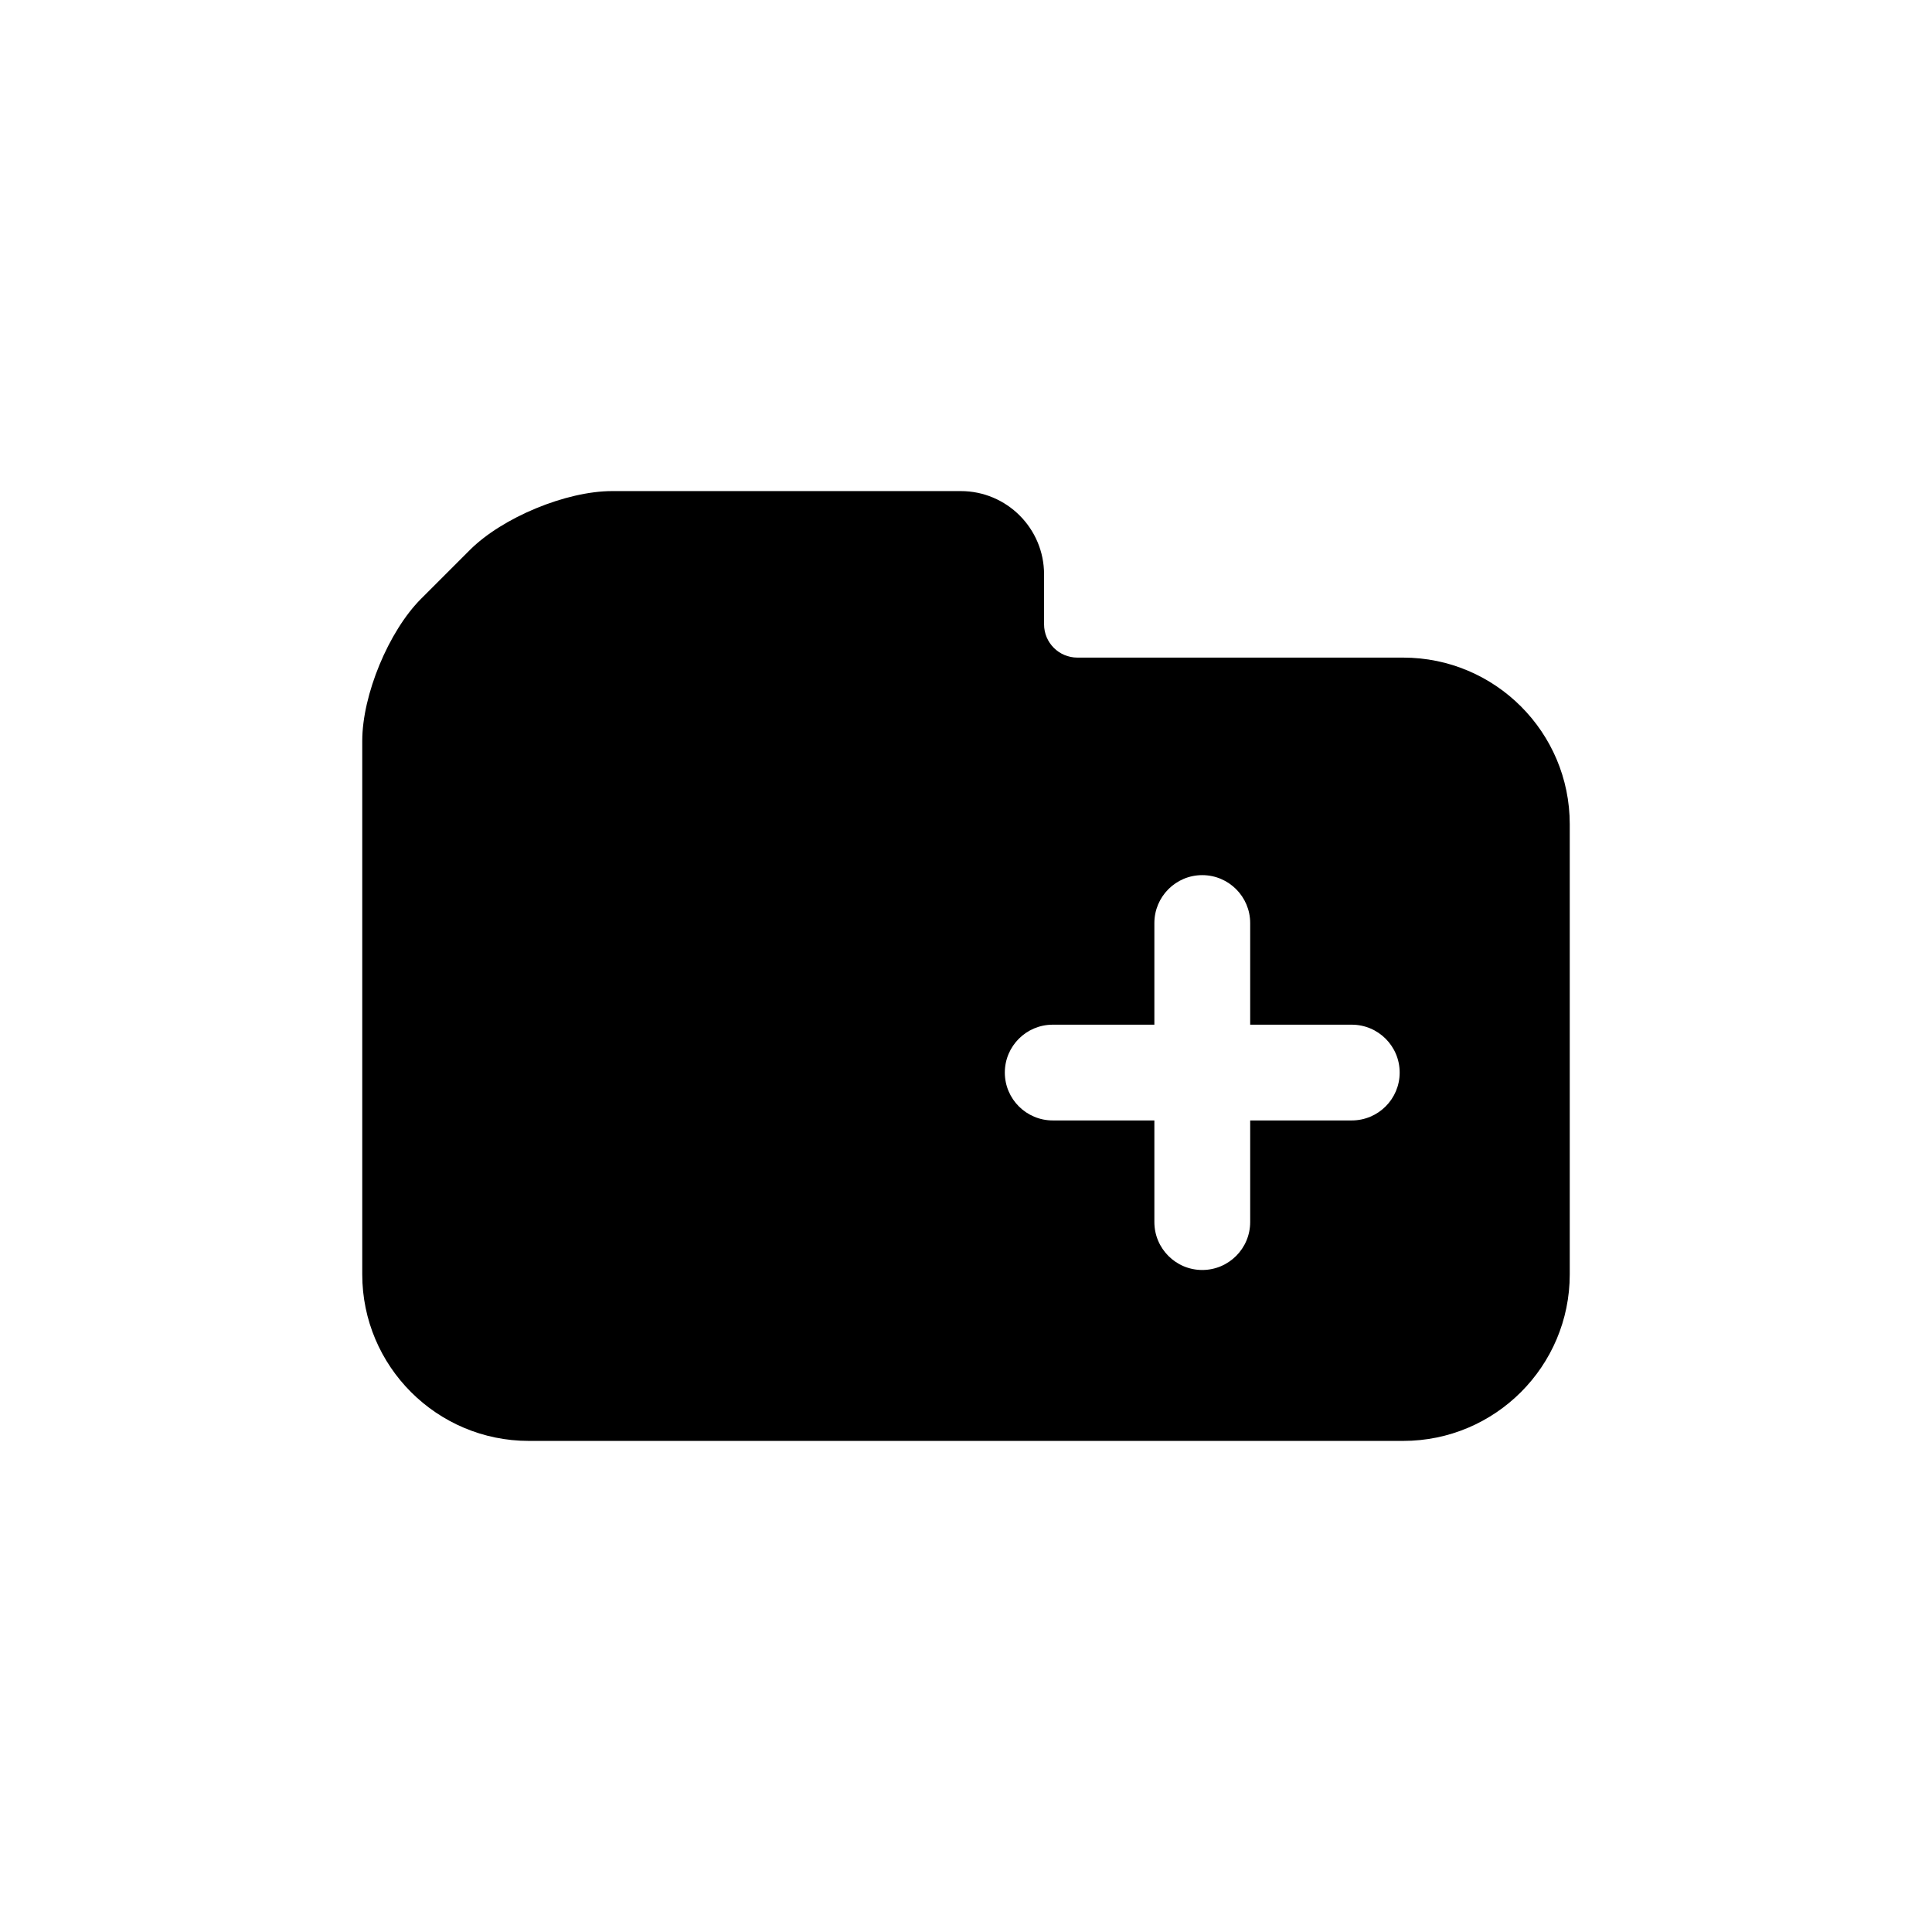
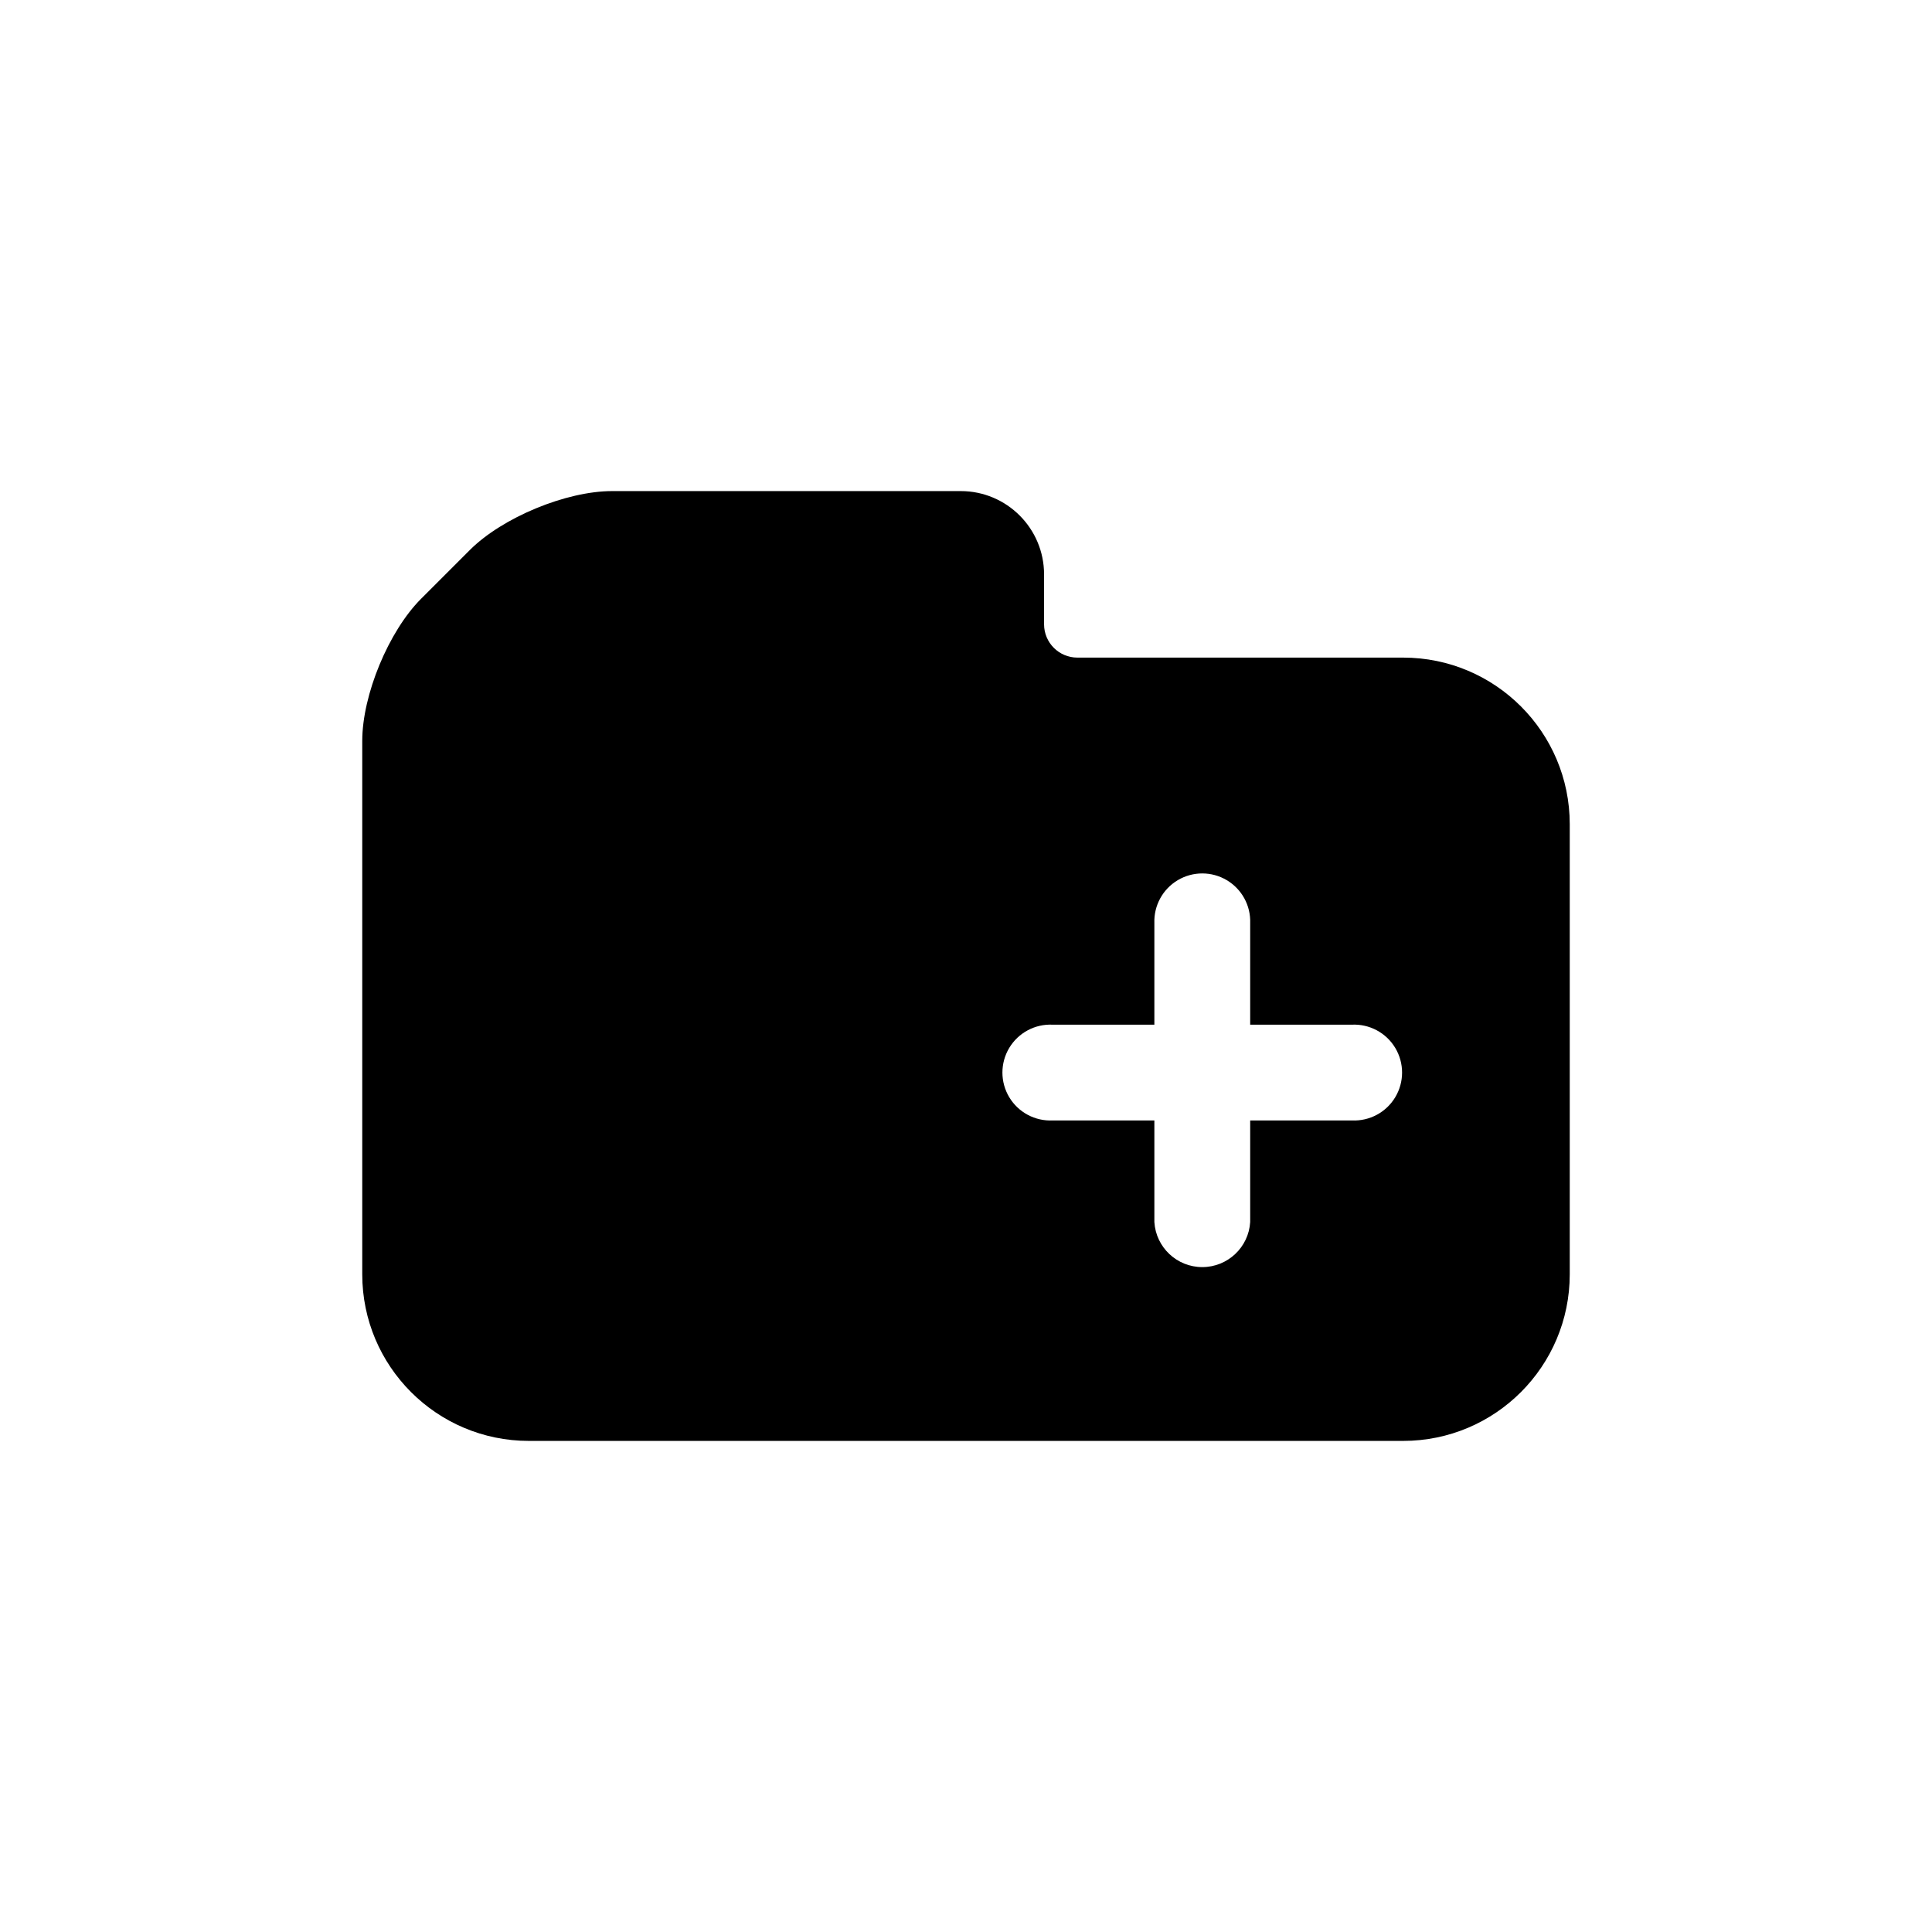
- <svg xmlns="http://www.w3.org/2000/svg" style="isolation:isolate" viewBox="59.535 106.603 32 32" width="32" height="32">
-   <g>
-     <path d=" M 59.535 106.603 L 91.535 106.603 L 91.535 138.603 L 59.535 138.603 L 59.535 106.603 Z " fill="none" />
-     <path d=" M 68.294 130.469 L 82.776 130.469 C 84.299 130.469 85.535 129.233 85.535 127.711 L 85.535 120.254 C 85.535 118.731 84.299 117.495 82.776 117.495 L 77.38 117.495 C 77.075 117.495 76.828 117.248 76.828 116.944 L 76.828 116.116 C 76.828 115.355 76.21 114.737 75.449 114.737 L 69.673 114.737 C 68.912 114.737 67.857 115.174 67.318 115.712 L 66.51 116.52 C 65.972 117.058 65.535 118.113 65.535 118.875 L 65.535 127.711 C 65.535 129.233 66.771 130.469 68.294 130.469 Z  M 80.242 125.161 L 81.924 125.161 C 82.362 125.161 82.718 124.806 82.718 124.368 L 82.718 124.368 C 82.718 123.93 82.362 123.575 81.924 123.575 L 80.242 123.575 L 80.242 121.892 C 80.242 121.454 79.886 121.098 79.448 121.098 L 79.448 121.098 C 79.01 121.098 78.655 121.454 78.655 121.892 L 78.655 123.575 L 76.972 123.575 C 76.534 123.575 76.178 123.93 76.178 124.368 L 76.178 124.368 C 76.178 124.806 76.534 125.161 76.972 125.161 L 78.655 125.161 L 78.655 126.844 C 78.655 127.282 79.01 127.638 79.448 127.638 L 79.448 127.638 C 79.886 127.638 80.242 127.282 80.242 126.844 L 80.242 125.161 Z " fill-rule="evenodd" fill="rgb(0,0,0)" />
-   </g>
+ <svg xmlns="http://www.w3.org/2000/svg" width="32" height="32" style="isolation:isolate" viewBox="59.535 106.603 32 32">
+   <path fill="none" d="M59.535 106.603h32v32h-32v-32Z" />
+   <path fill-rule="evenodd" d="M68.294 130.469h14.482a2.76 2.76 0 0 0 2.759-2.758v-7.457a2.76 2.76 0 0 0-2.759-2.759H77.38a.552.552 0 0 1-.552-.551v-.828a1.38 1.38 0 0 0-1.379-1.379h-5.776c-.761 0-1.816.437-2.355.975l-.808.808c-.538.538-.975 1.593-.975 2.355v8.836a2.76 2.76 0 0 0 2.759 2.758Zm11.948-5.308h1.682a.794.794 0 1 0 0-1.586h-1.682v-1.683a.794.794 0 1 0-1.587 0v1.683h-1.683a.794.794 0 1 0 0 1.586h1.683v1.683a.795.795 0 0 0 1.587 0v-1.683Z" />
</svg>
